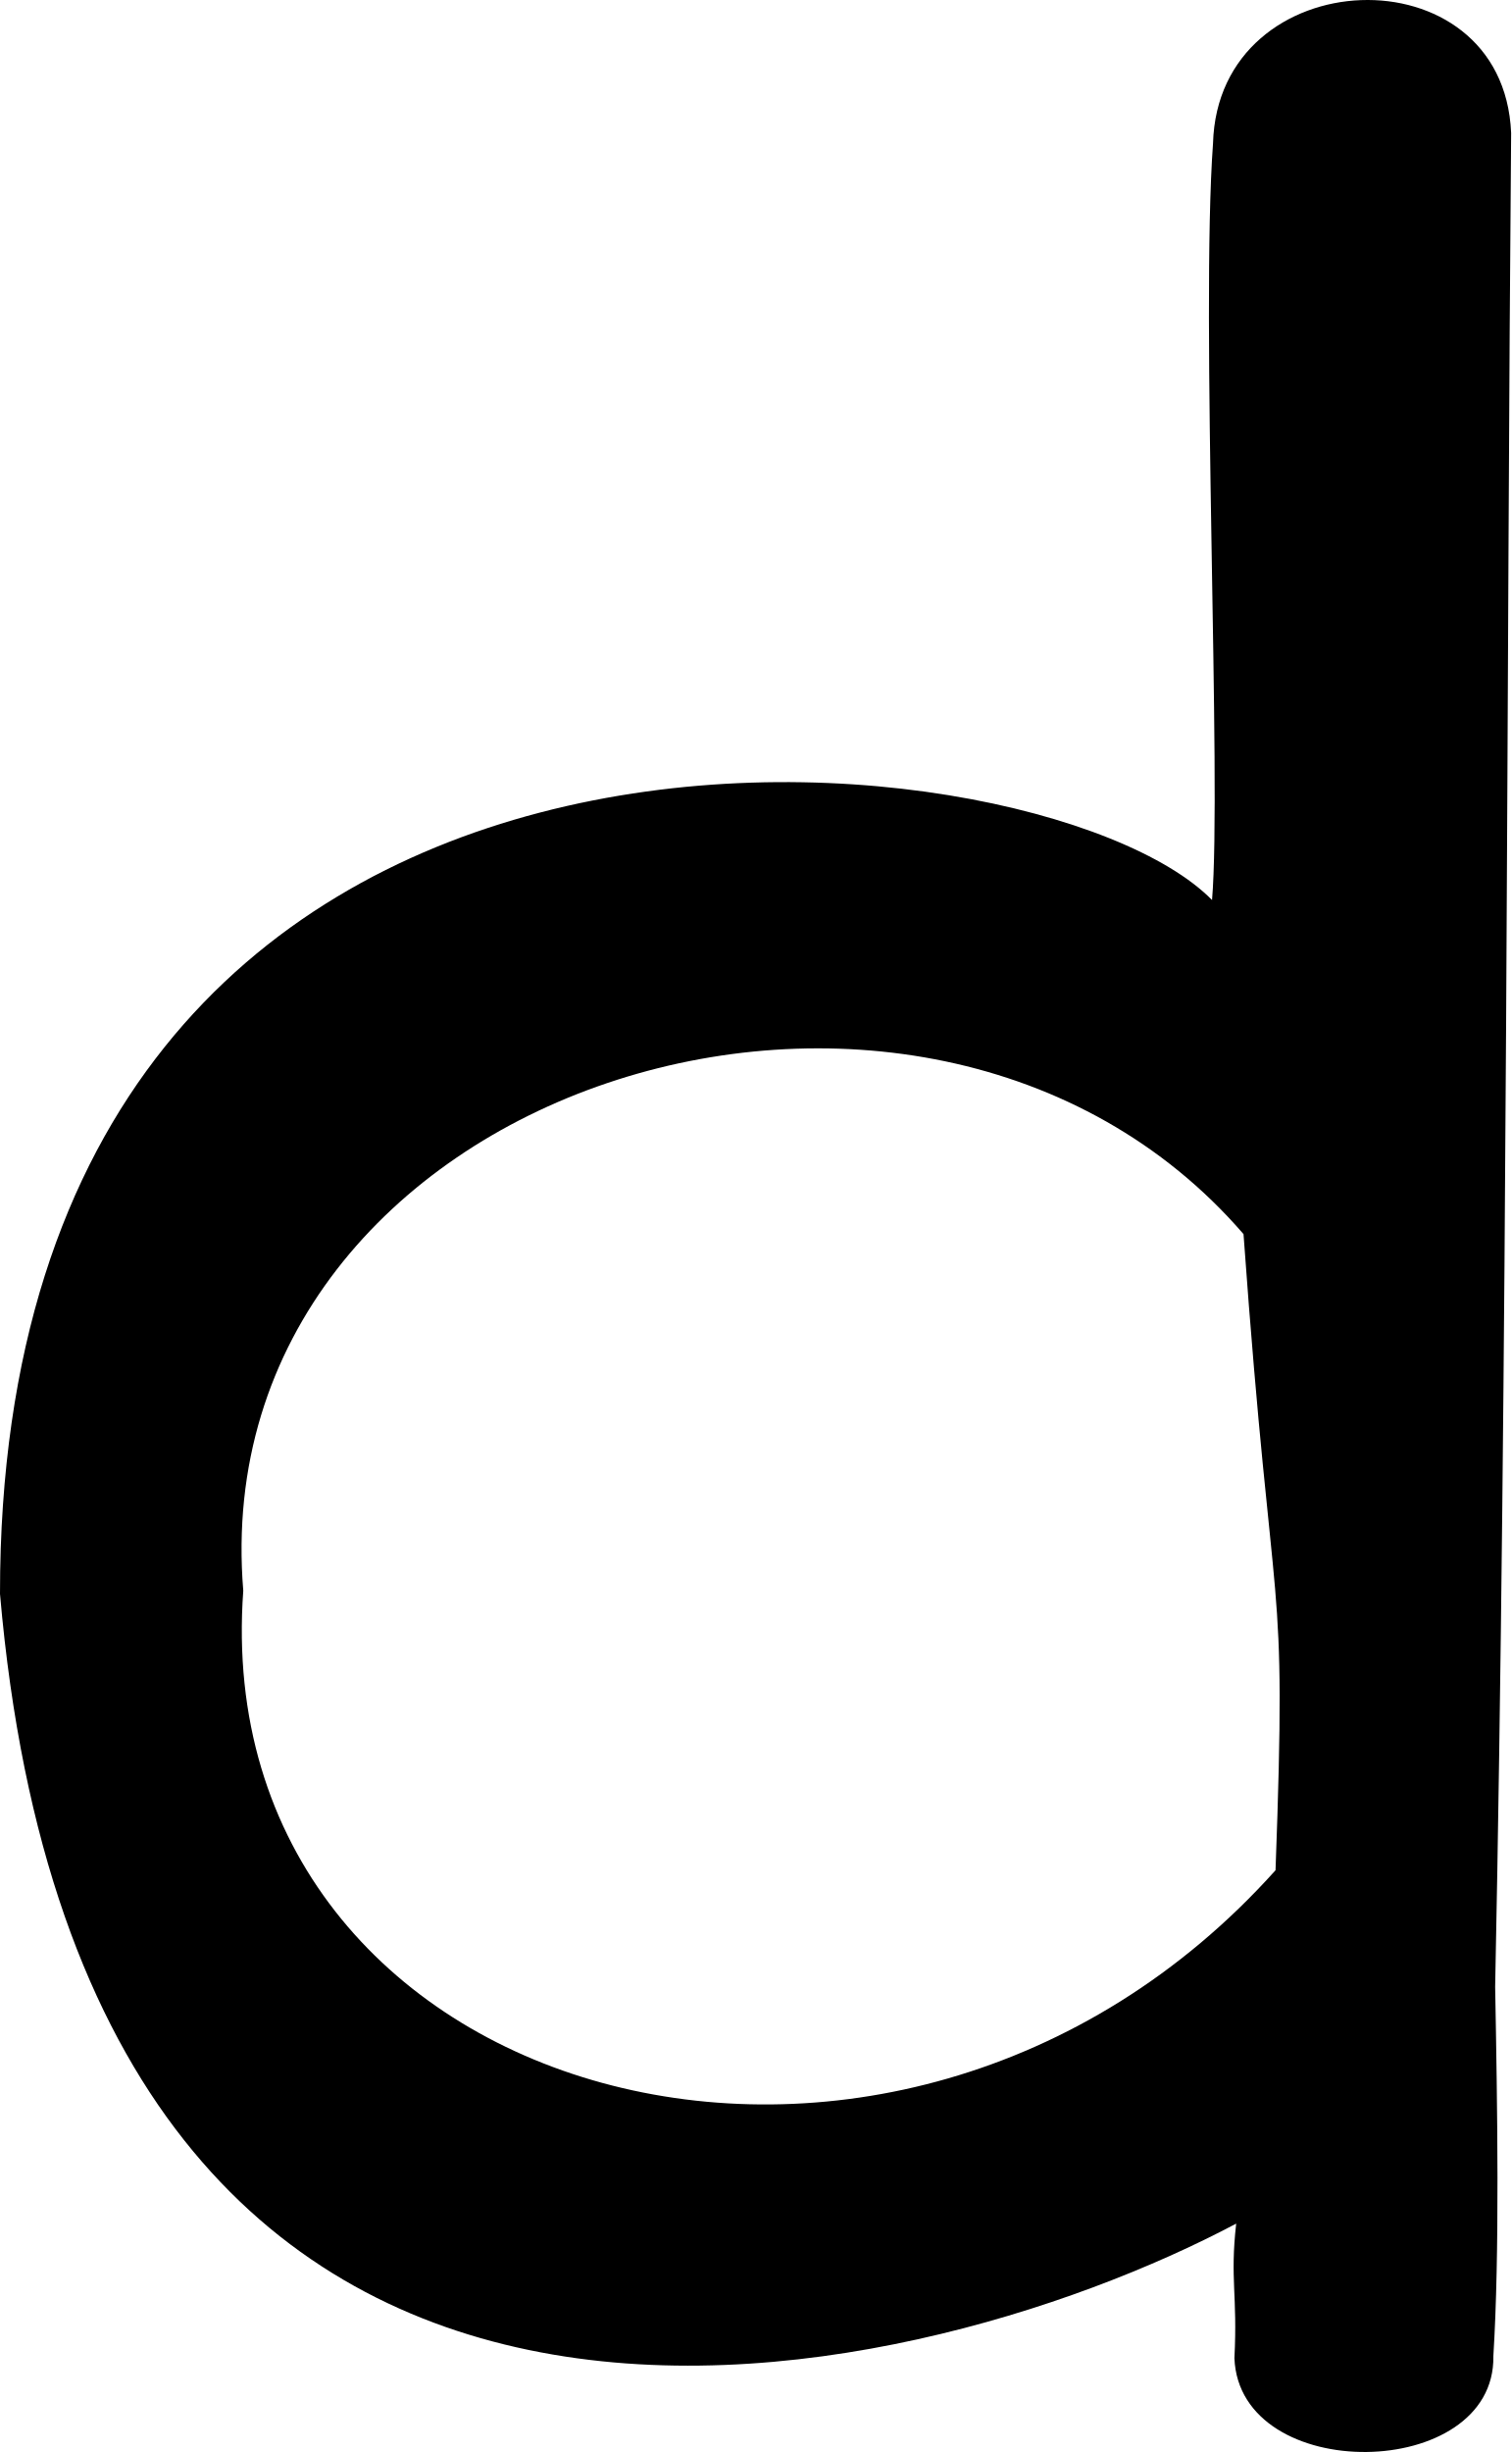
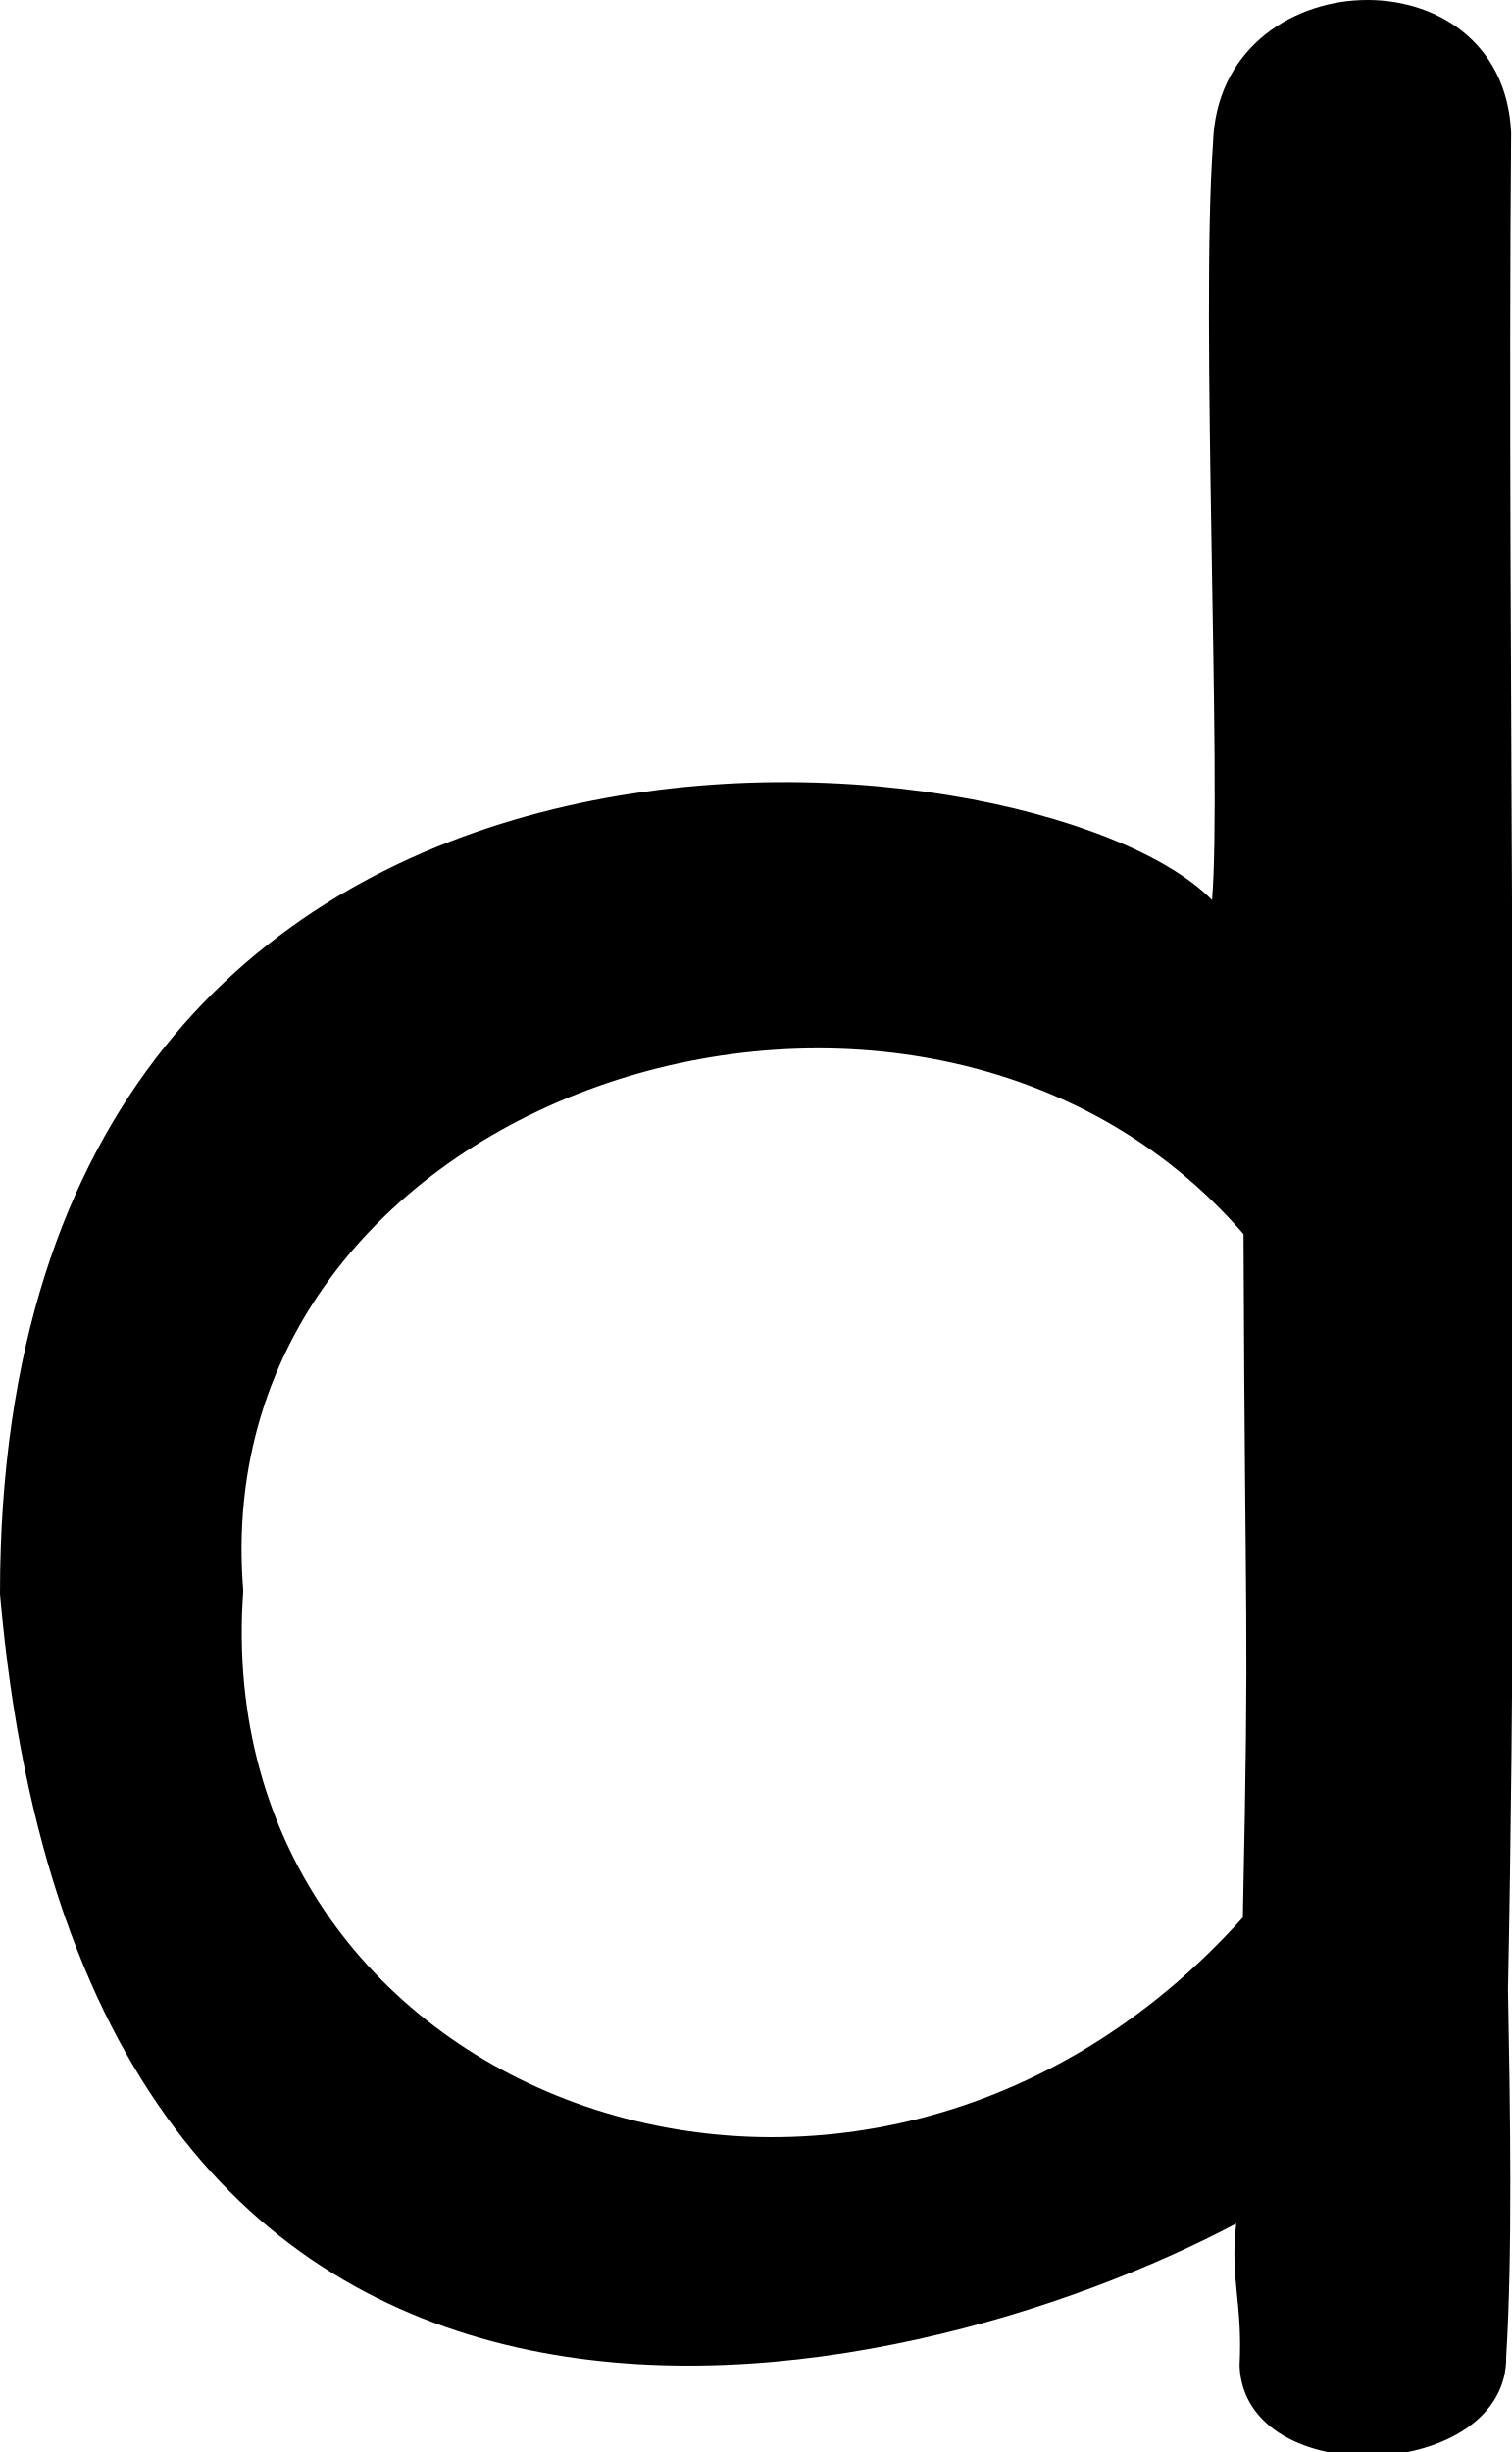
<svg xmlns="http://www.w3.org/2000/svg" id="svg4377" version="1.1" width="573.296" height="930" viewBox="0 0 573.296 930">
  <defs id="defs4381" />
-   <path style="fill:#000000" d="m 468.316,894.411 c 1.226,-24.265 -1.73,-29.656 0.67,-51.034 C 345.26,908.971 32.955,985.144 2.6931751e-5,604.527 -0.119,233.093 393.113,273.449 459.825,341.366 c 3.704,-44.29 -4.382,-221.836 0.37,-286.949 1.906,-69.68 110.091,-73.971 113.101,-4.009 -1.681,191.584 -1.346,470.976 -6.065,703.164 0.847,45.55 1.733,101.174 -0.678,140.077 0.813,47.626 -96.332,49.045 -98.238,0.763 z M 483.911,709.355 C 488.347,588.971 483.077,625.3 471.765,468.072 349.535,326.524 76.559,411.848 92.292,603.332 78.101,798.355 339.124,870.787 483.911,709.355 Z" id="path4387" />
+   <path style="fill:#000000" d="m 470.264,897.334 c 1.226,-24.265 -3.679,-32.579 -1.279,-53.957 C 345.26,908.971 32.955,985.144 2.6931751e-5,604.527 -0.119,233.093 393.113,273.449 459.825,341.366 c 3.704,-44.29 -4.382,-221.836 0.37,-286.949 1.906,-69.68 110.091,-73.971 113.101,-4.009 -1.681,191.584 3.525,471.951 -1.193,704.138 0.847,45.55 1.733,100.2 -0.678,139.103 0.813,47.626 -99.255,51.968 -101.161,3.686 z m 1.245,-170.065 C 473.996,607.859 472.359,627.249 471.765,468.072 349.535,326.524 76.559,411.848 92.292,603.332 78.101,798.355 326.722,888.701 471.509,727.269 Z" id="path4387" />
</svg>
